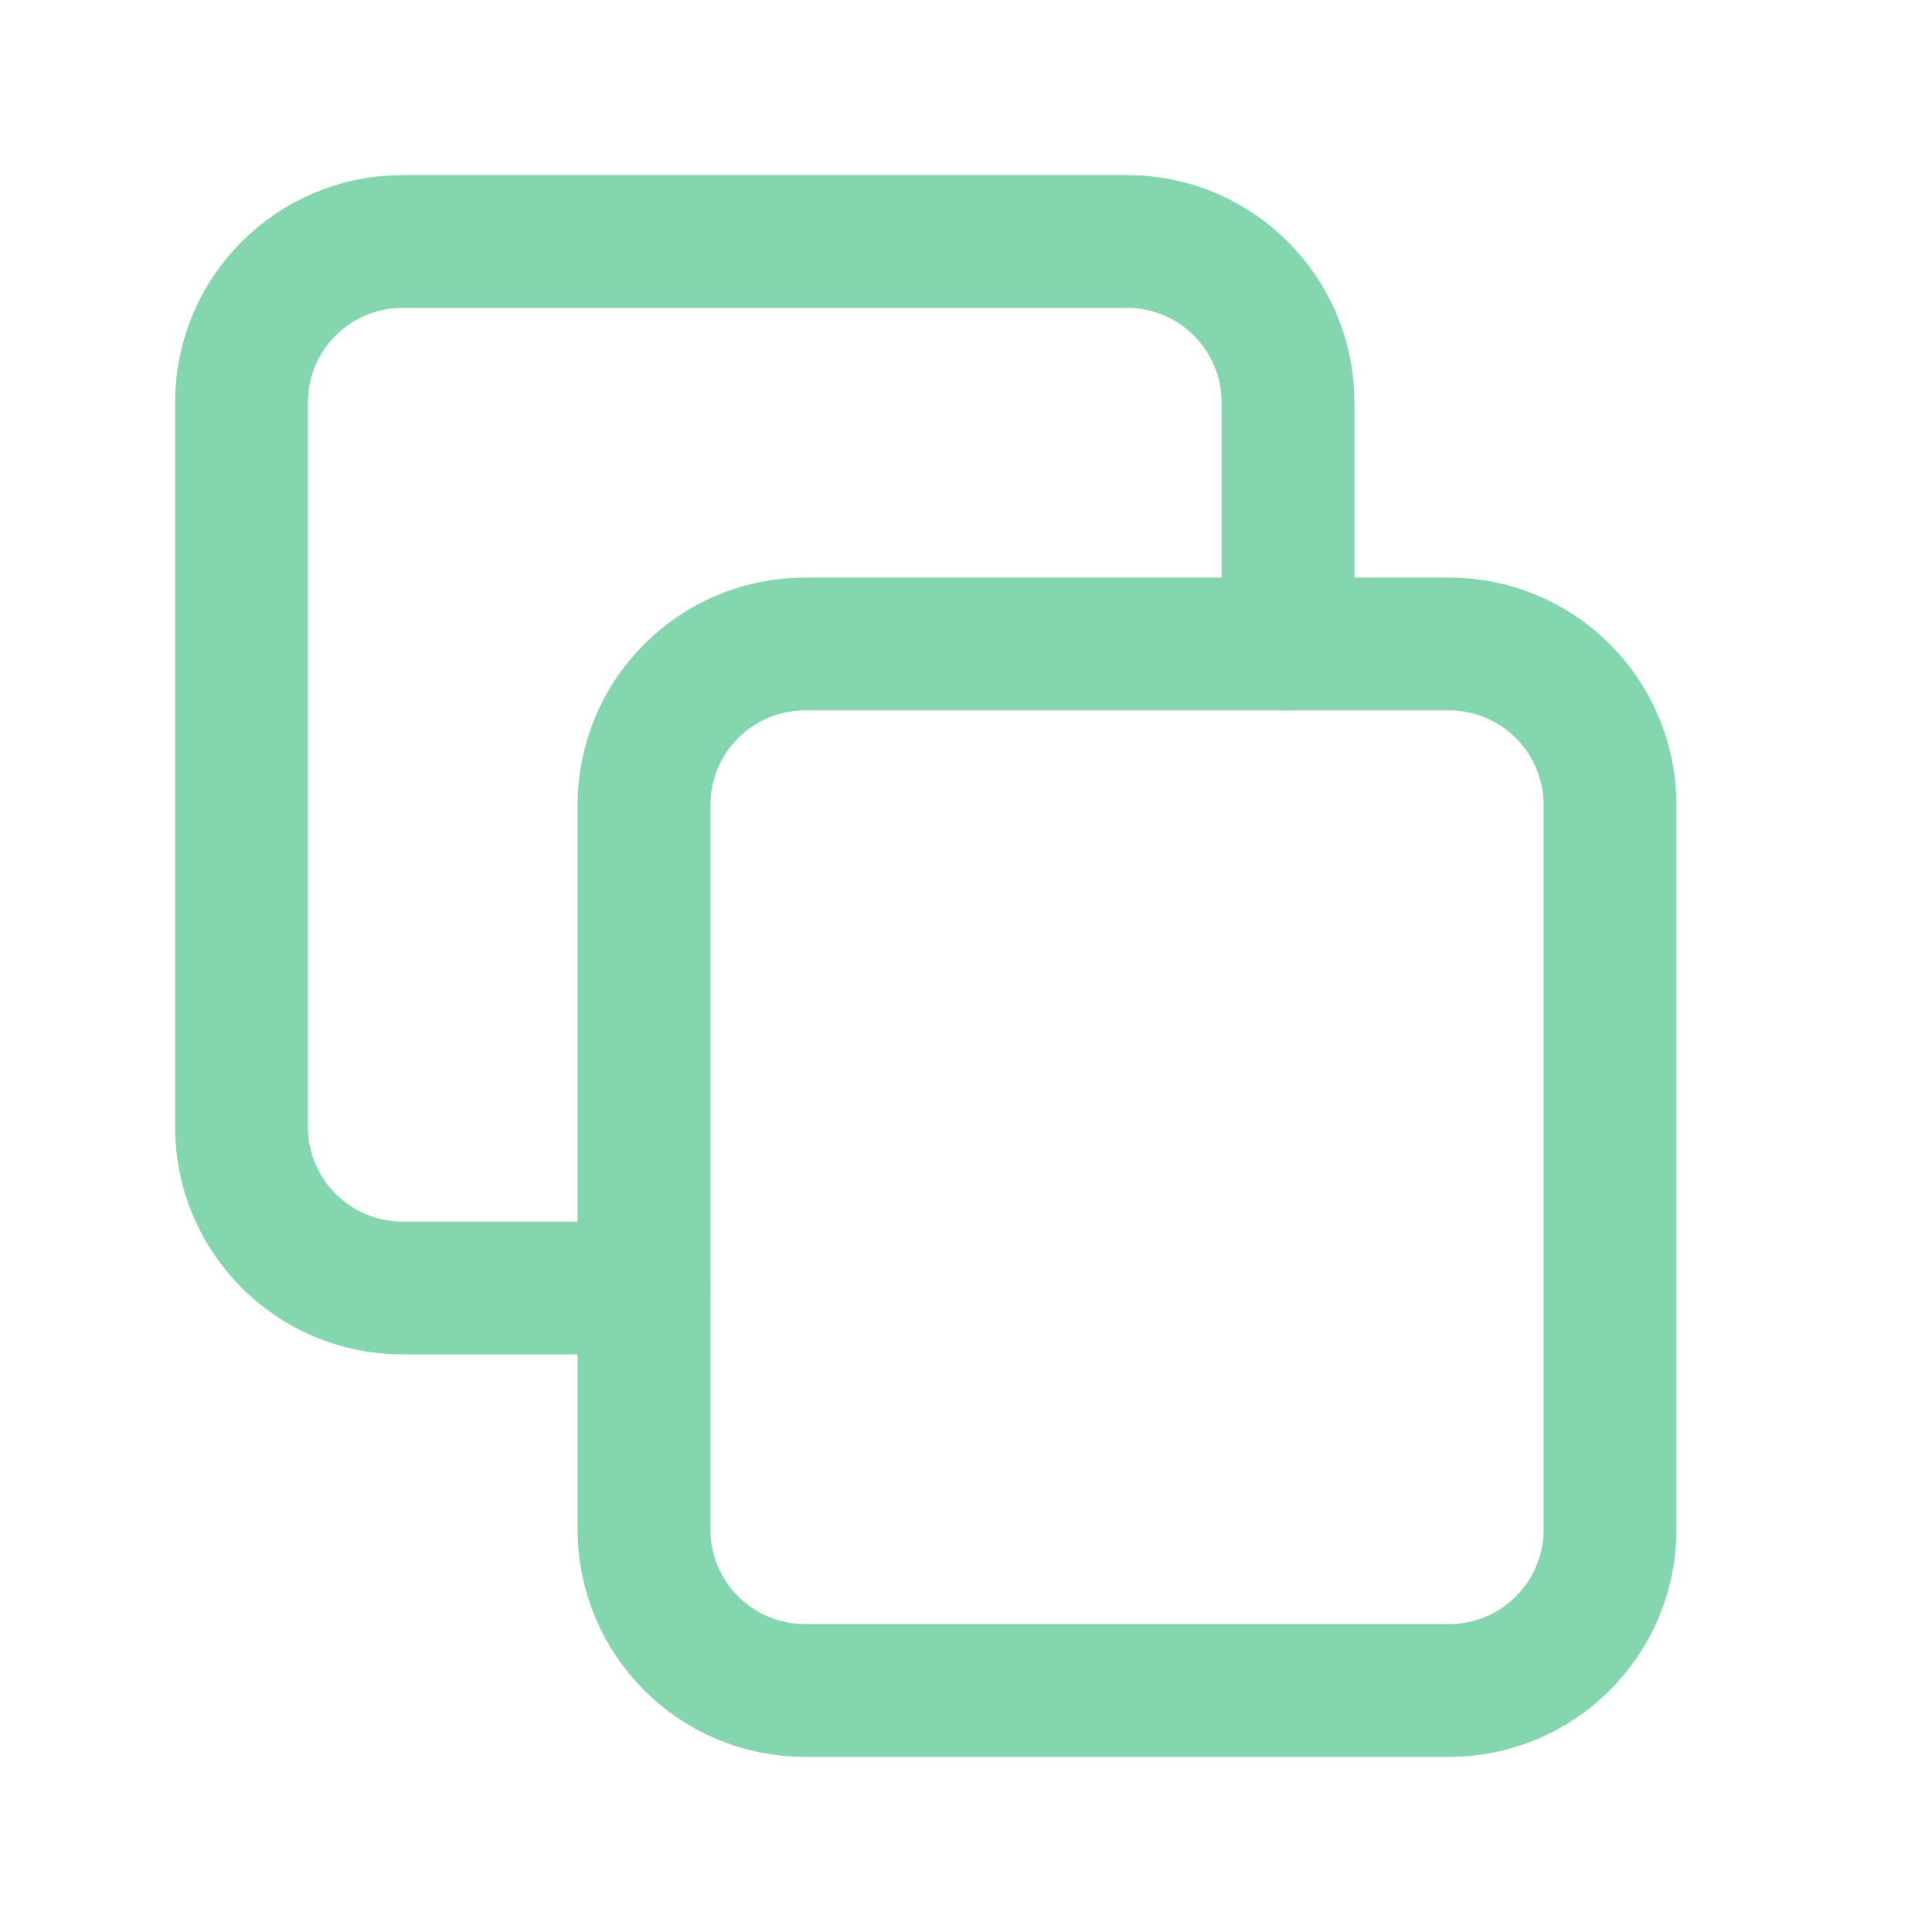
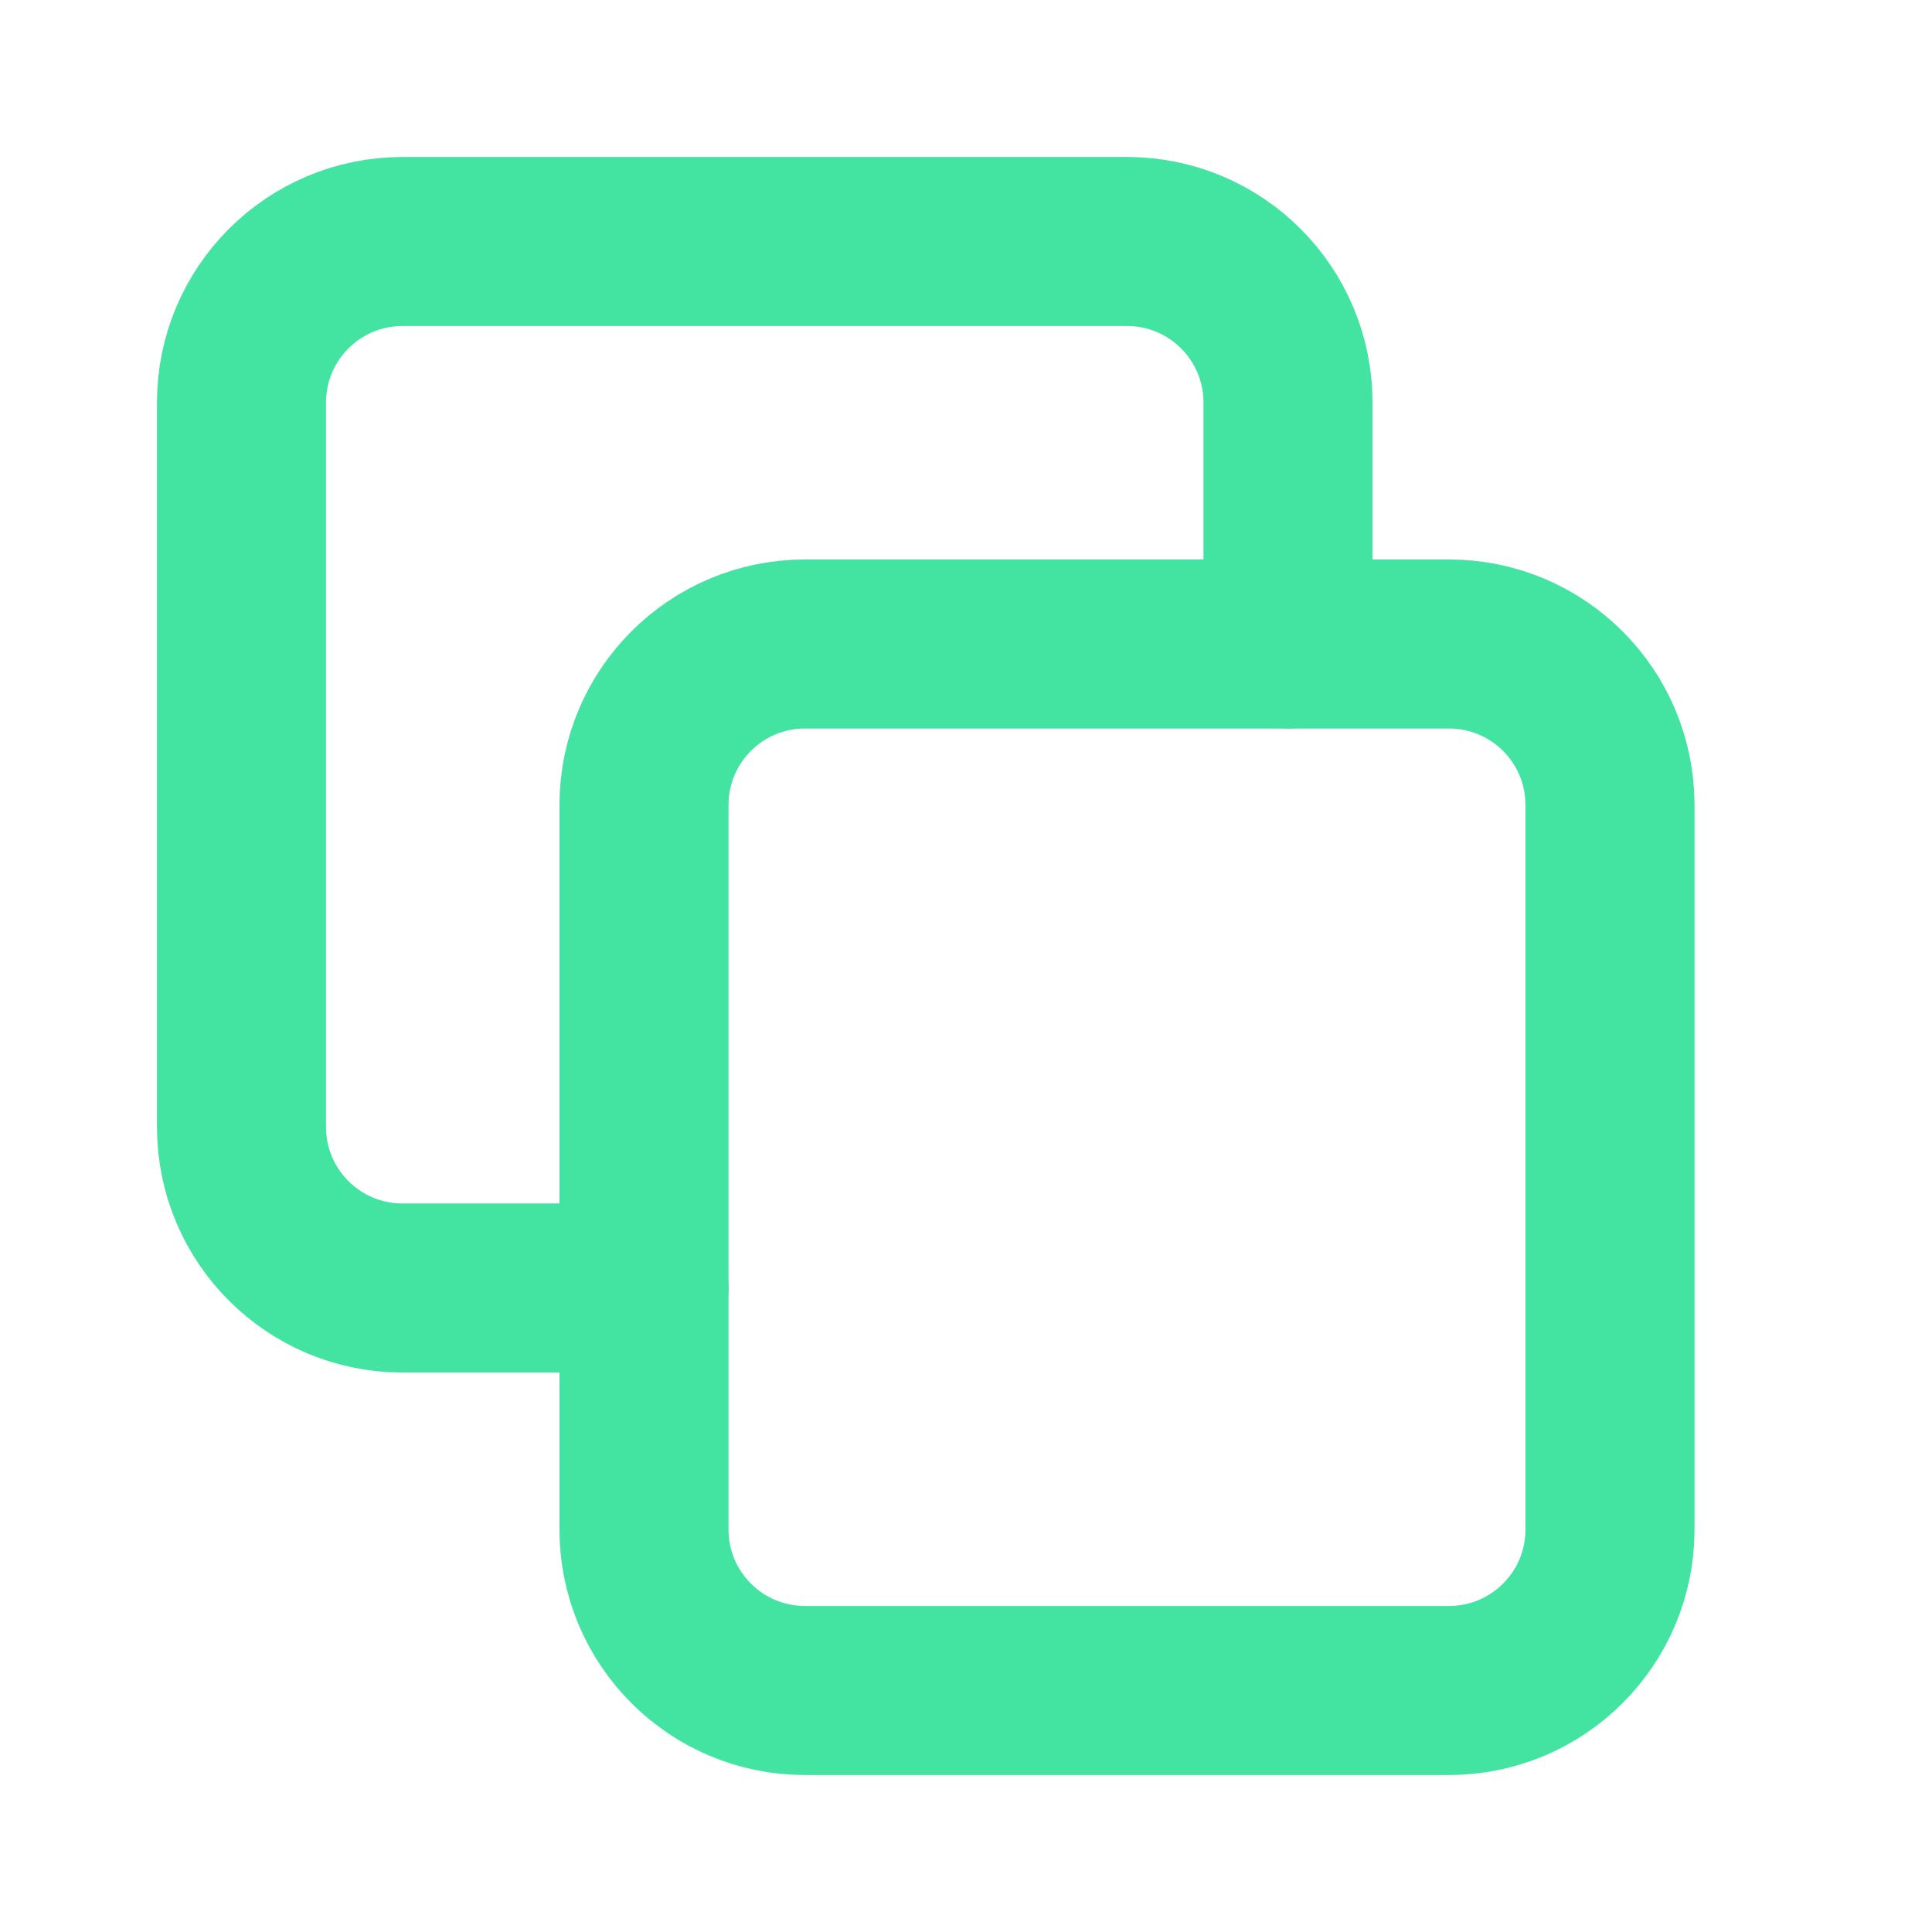
- <svg xmlns="http://www.w3.org/2000/svg" width="24" height="24" viewBox="0 0 24 24" fill="none" stroke="#83d6ae" stroke-width="1.65" stroke-linecap="round" stroke-linejoin="round">
+ <svg xmlns="http://www.w3.org/2000/svg" width="24" height="24" viewBox="0 0 24 24" fill="none" stroke="#43e3a1" stroke-width="2.1" stroke-linecap="round" stroke-linejoin="round">
  <rect x="8" y="8" width="12" height="13" rx="2" />
  <path d="M16 8V5a2 2 0 0 0-2-2H5a2 2 0 0 0-2 2v9a2 2 0 0 0 2 2h3" />
</svg>
